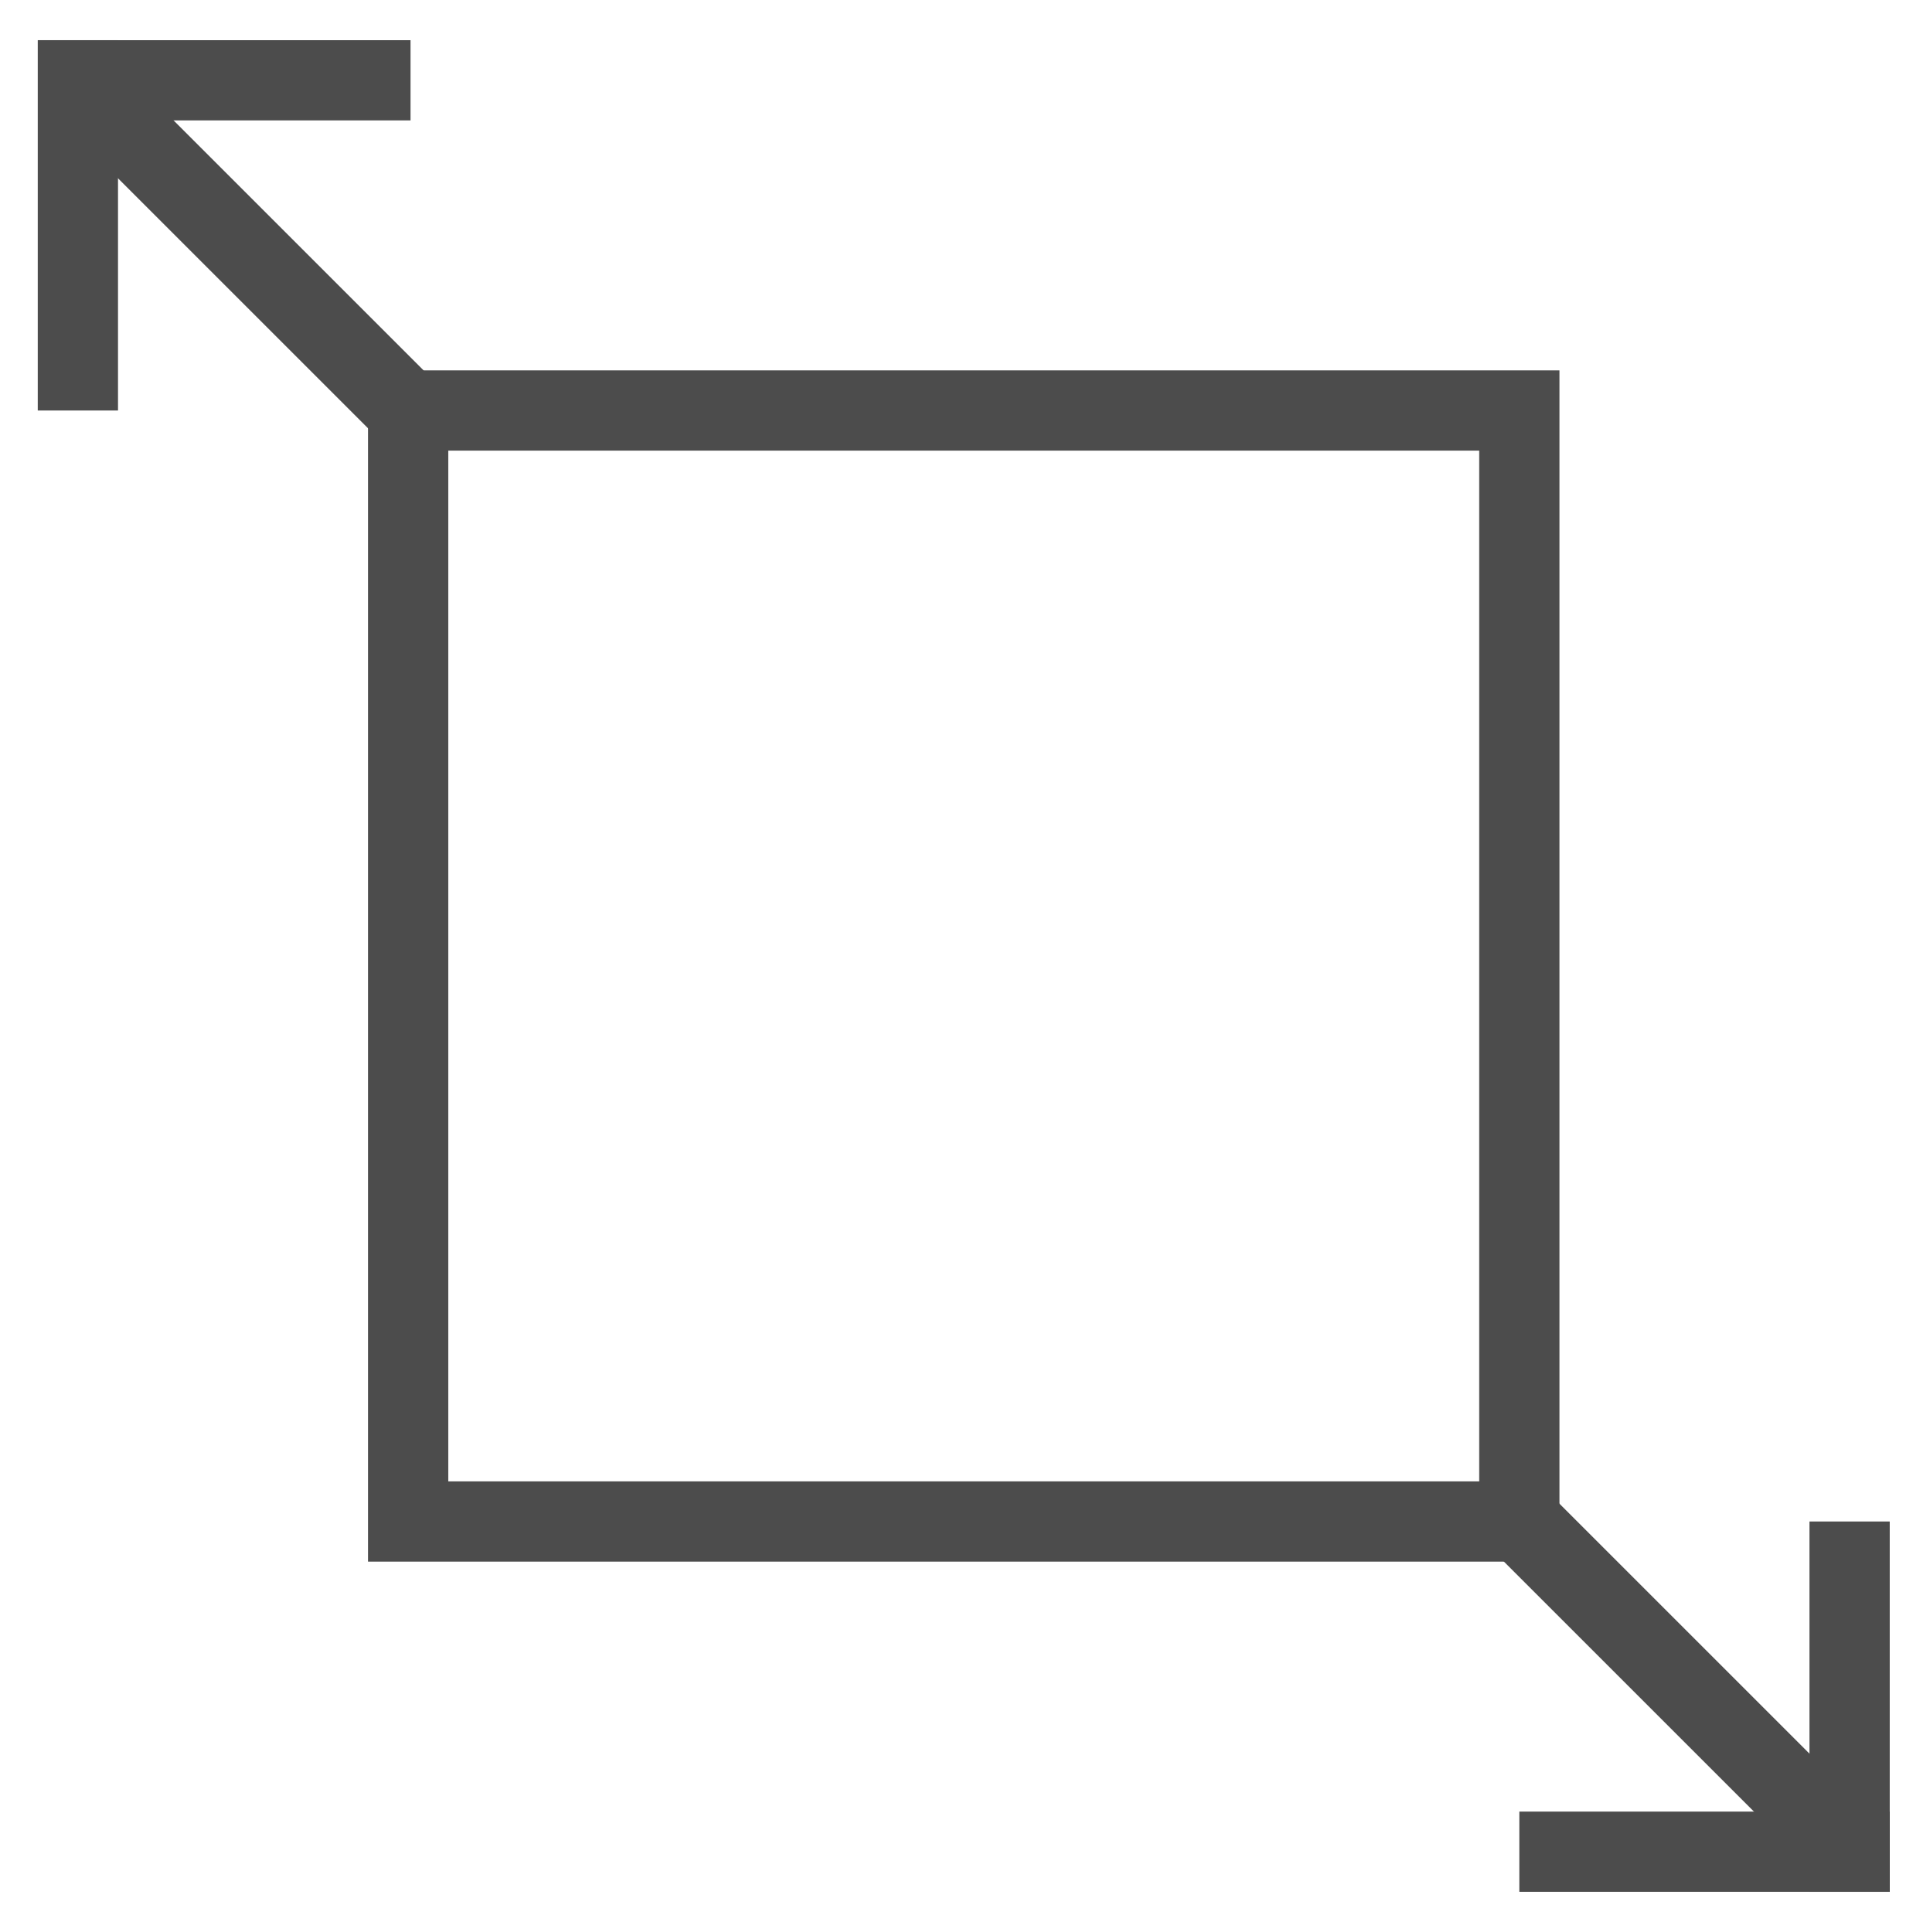
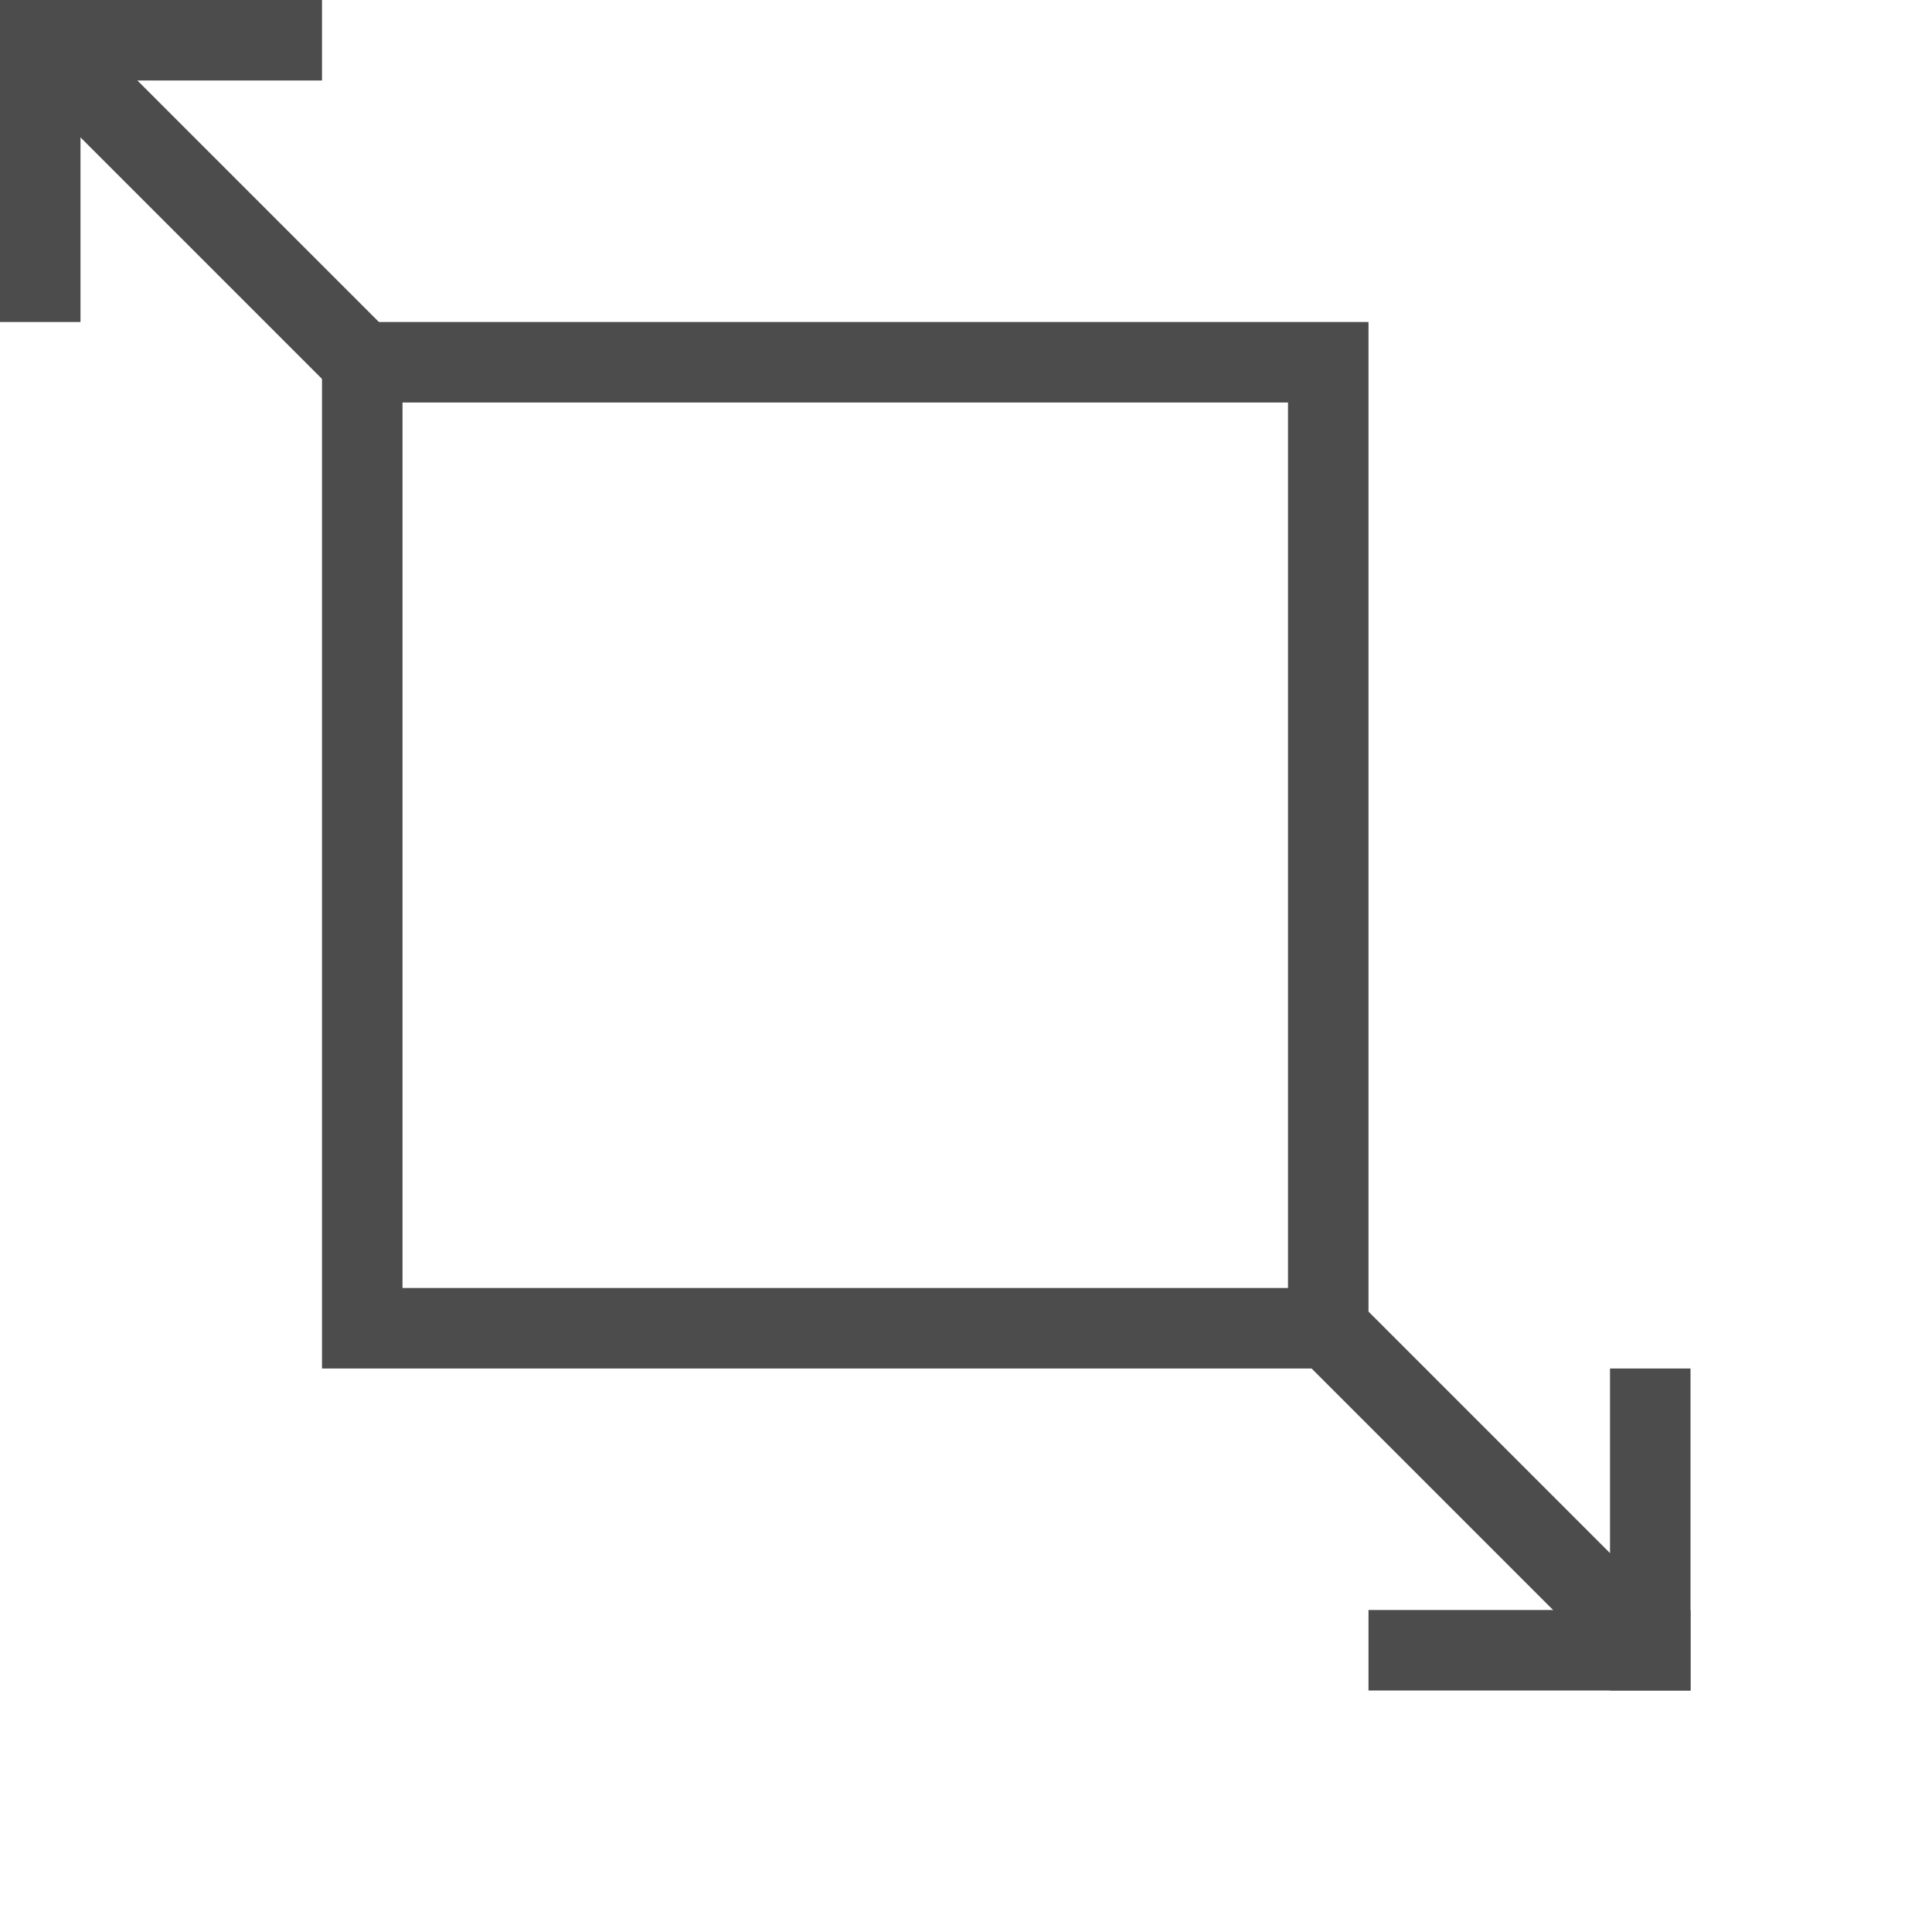
- <svg xmlns="http://www.w3.org/2000/svg" xmlns:xlink="http://www.w3.org/1999/xlink" version="1.1" preserveAspectRatio="xMidYMid meet" viewBox="7.767 7 625.229 626" width="599.23" height="600">
-   <defs>
-     <path d="M140 140L500 140L500 500L140 500L140 140Z" id="asUc80iW3" />
-     <path d="M33 20L33 140" id="a2eAfqf8y4" />
-     <path d="M607 500L607 620" id="fnF20uVQo" />
-     <path d="M140.77 33C120.77 33 80.77 33 20.77 33" id="boxNaCHxw" />
-     <path d="M620 607C600 607 560 607 500 607" id="bOQJRG177" />
-     <path d="M150 150.38L30 30.38" id="e2eJlaCwiz" />
-     <path d="M609.45 609.06L489.45 489.06" id="bZcneEMO5" />
+ <svg xmlns="http://www.w3.org/2000/svg" xmlns:ns1="http://xml.openoffice.org/svg/export" version="1.2" width="609.6mm" height="609.6mm" viewBox="0 0 60960 60960" preserveAspectRatio="xMidYMid" fill-rule="evenodd" stroke-width="28.222" stroke-linejoin="round" xml:space="preserve">
+   <defs class="ClipPathGroup">
+     <clipPath id="presentation_clip_path" clipPathUnits="userSpaceOnUse">
+       <rect x="0" y="0" width="60960" height="60960" />
+     </clipPath>
+     <clipPath id="presentation_clip_path_shrink" clipPathUnits="userSpaceOnUse">
+       <rect x="60" y="60" width="60839" height="60839" />
+     </clipPath>
  </defs>
+   <defs class="TextShapeIndex">
+     <g ns1:slide="id1" ns1:id-list="id3 id4 id5 id6 id7 id8 id9" />
+   </defs>
+   <defs class="EmbeddedBulletChars">
+     <g id="bullet-char-template-57356" transform="scale(0.0004882812,-0.0004882812)">
+       <path d="M 580,1141 L 1163,571 580,0 -4,571 580,1141 Z" />
+     </g>
+     <g id="bullet-char-template-57354" transform="scale(0.0004882812,-0.0004882812)">
+       <path d="M 8,1128 L 1137,1128 1137,0 8,0 8,1128 Z" />
+     </g>
+     <g id="bullet-char-template-10146" transform="scale(0.0004882812,-0.0004882812)">
+       <path d="M 174,0 L 602,739 174,1481 1456,739 174,0 Z M 1358,739 L 309,1346 659,739 1358,739 Z" />
+     </g>
+     <g id="bullet-char-template-10132" transform="scale(0.0004882812,-0.0004882812)">
+       <path d="M 2015,739 L 1276,0 717,0 1260,543 174,543 174,936 1260,936 717,1481 1274,1481 2015,739 Z" />
+     </g>
+     <g id="bullet-char-template-10007" transform="scale(0.0004882812,-0.0004882812)">
+       <path d="M 0,-2 C -7,14 -16,27 -25,37 L 356,567 C 262,823 215,952 215,954 215,979 228,992 255,992 264,992 276,990 289,987 310,991 331,999 354,1012 L 381,999 492,748 772,1049 836,1024 860,1049 C 881,1039 901,1025 922,1006 886,937 835,863 770,784 769,783 710,716 594,584 L 774,223 C 774,196 753,168 711,139 L 727,119 C 717,90 699,76 672,76 641,76 570,178 457,381 L 164,-76 C 142,-110 111,-127 72,-127 30,-127 9,-110 8,-76 1,-67 -2,-52 -2,-32 -2,-23 -1,-13 0,-2 Z" />
+     </g>
+     <g id="bullet-char-template-10004" transform="scale(0.0004882812,-0.0004882812)">
+       <path d="M 285,-33 C 182,-33 111,30 74,156 52,228 41,333 41,471 41,549 55,616 82,672 116,743 169,778 240,778 293,778 328,747 346,684 L 369,508 C 377,444 397,411 428,410 L 1163,1116 C 1174,1127 1196,1133 1229,1133 1271,1133 1292,1118 1292,1087 L 1292,965 C 1292,929 1282,901 1262,881 L 442,47 C 390,-6 338,-33 285,-33 Z" />
+     </g>
+     <g id="bullet-char-template-9679" transform="scale(0.0004882812,-0.0004882812)">
+       <path d="M 813,0 C 632,0 489,54 383,161 276,268 223,411 223,592 223,773 276,916 383,1023 489,1130 632,1184 813,1184 992,1184 1136,1130 1245,1023 1353,916 1407,772 1407,592 1407,412 1353,268 1245,161 1136,54 992,0 813,0 Z" />
+     </g>
+     <g id="bullet-char-template-8226" transform="scale(0.0004882812,-0.0004882812)">
+       <path d="M 346,457 C 273,457 209,483 155,535 101,586 74,649 74,723 74,796 101,859 155,911 209,963 273,989 346,989 419,989 480,963 531,910 582,859 608,796 608,723 608,648 583,586 532,535 482,483 420,457 346,457 Z" />
+     </g>
+     <g id="bullet-char-template-8211" transform="scale(0.0004882812,-0.0004882812)">
+       <path d="M -4,459 L 1135,459 1135,606 -4,606 -4,459 Z" />
+     </g>
+     <g id="bullet-char-template-61548" transform="scale(0.0004882812,-0.0004882812)">
+       <path d="M 173,740 C 173,903 231,1043 346,1159 462,1274 601,1332 765,1332 928,1332 1067,1274 1183,1159 1299,1043 1357,903 1357,740 1357,577 1299,437 1183,322 1067,206 928,148 765,148 601,148 462,206 346,322 231,437 173,577 173,740 Z" />
+     </g>
+   </defs>
+   <defs class="TextEmbeddedBitmaps" />
  <g>
+     <g id="id2" class="Master_Slide">
+       <g id="bg-id2" class="Background" />
+       <g id="bo-id2" class="BackgroundObjects" />
+     </g>
+   </g>
+   <g class="SlideGroup">
    <g>
-       <g>
-         <use xlink:href="#asUc80iW3" opacity="1" fill-opacity="0" stroke="#4c4c4c" stroke-width="26" stroke-opacity="1" />
-       </g>
-     </g>
-     <g>
-       <g>
-         <use xlink:href="#a2eAfqf8y4" opacity="1" fill-opacity="0" stroke="#4c4c4c" stroke-width="26" stroke-opacity="1" />
-       </g>
-     </g>
-     <g>
-       <g>
-         <use xlink:href="#fnF20uVQo" opacity="1" fill-opacity="0" stroke="#4c4c4c" stroke-width="26" stroke-opacity="1" />
-       </g>
-     </g>
-     <g>
-       <g>
-         <use xlink:href="#boxNaCHxw" opacity="1" fill-opacity="0" stroke="#4c4c4c" stroke-width="26" stroke-opacity="1" />
-       </g>
-     </g>
-     <g>
-       <g>
-         <use xlink:href="#bOQJRG177" opacity="1" fill-opacity="0" stroke="#4c4c4c" stroke-width="26" stroke-opacity="1" />
-       </g>
-     </g>
-     <g>
-       <g>
-         <use xlink:href="#e2eJlaCwiz" opacity="1" fill-opacity="0" stroke="#4c4c4c" stroke-width="26" stroke-opacity="1" />
-       </g>
-     </g>
-     <g>
-       <g>
-         <use xlink:href="#bZcneEMO5" opacity="1" fill-opacity="0" stroke="#4c4c4c" stroke-width="26" stroke-opacity="1" />
+       <g id="container-id1">
+         <g id="id1" class="Slide" clip-path="url(#presentation_clip_path)">
+           <g class="Page">
+             <g class="com.sun.star.drawing.LineShape">
+               <g id="id3">
+                 <rect class="BoundingBox" stroke="none" fill="none" x="1641" y="1641" width="10689" height="10689" />
+                 <path fill="none" stroke="rgb(76,76,76)" stroke-width="2540" stroke-linejoin="miter" d="M 2540,2540 L 11430,11430" />
+               </g>
+             </g>
+             <g class="com.sun.star.drawing.LineShape">
+               <g id="id4">
+                 <rect class="BoundingBox" stroke="none" fill="none" x="0" y="0" width="10161" height="2541" />
+                 <path fill="none" stroke="rgb(76,76,76)" stroke-width="2540" stroke-linejoin="miter" d="M 0,1270 L 10160,1270" />
+               </g>
+             </g>
+             <g class="com.sun.star.drawing.LineShape">
+               <g id="id5">
+                 <rect class="BoundingBox" stroke="none" fill="none" x="0" y="0" width="2541" height="10161" />
+                 <path fill="none" stroke="rgb(76,76,76)" stroke-width="2540" stroke-linejoin="miter" d="M 1270,10160 L 1270,0" />
+               </g>
+             </g>
+             <g class="com.sun.star.drawing.LineShape">
+               <g id="id6">
+                 <rect class="BoundingBox" stroke="none" fill="none" x="50800" y="43180" width="2541" height="10161" />
+                 <path fill="none" stroke="rgb(76,76,76)" stroke-width="2540" stroke-linejoin="miter" d="M 52070,53340 L 52070,43180" />
+               </g>
+             </g>
+             <g class="com.sun.star.drawing.CustomShape">
+               <g id="id7">
+                 <rect class="BoundingBox" stroke="none" fill="none" x="10160" y="10160" width="33021" height="33021" />
+                 <path fill="none" stroke="rgb(76,76,76)" stroke-width="2540" stroke-linejoin="miter" d="M 26670,41910 L 11430,41910 11430,11430 41910,11430 41910,41910 26670,41910 Z" />
+               </g>
+             </g>
+             <g class="com.sun.star.drawing.LineShape">
+               <g id="id8">
+                 <rect class="BoundingBox" stroke="none" fill="none" x="43180" y="50800" width="10161" height="2541" />
+                 <path fill="none" stroke="rgb(76,76,76)" stroke-width="2540" stroke-linejoin="miter" d="M 43180,52070 L 53340,52070" />
+               </g>
+             </g>
+             <g class="com.sun.star.drawing.LineShape">
+               <g id="id9">
+                 <rect class="BoundingBox" stroke="none" fill="none" x="41011" y="41011" width="10689" height="10689" />
+                 <path fill="none" stroke="rgb(76,76,76)" stroke-width="2540" stroke-linejoin="miter" d="M 41910,41910 L 50800,50800" />
+               </g>
+             </g>
+           </g>
+         </g>
      </g>
    </g>
  </g>
</svg>
